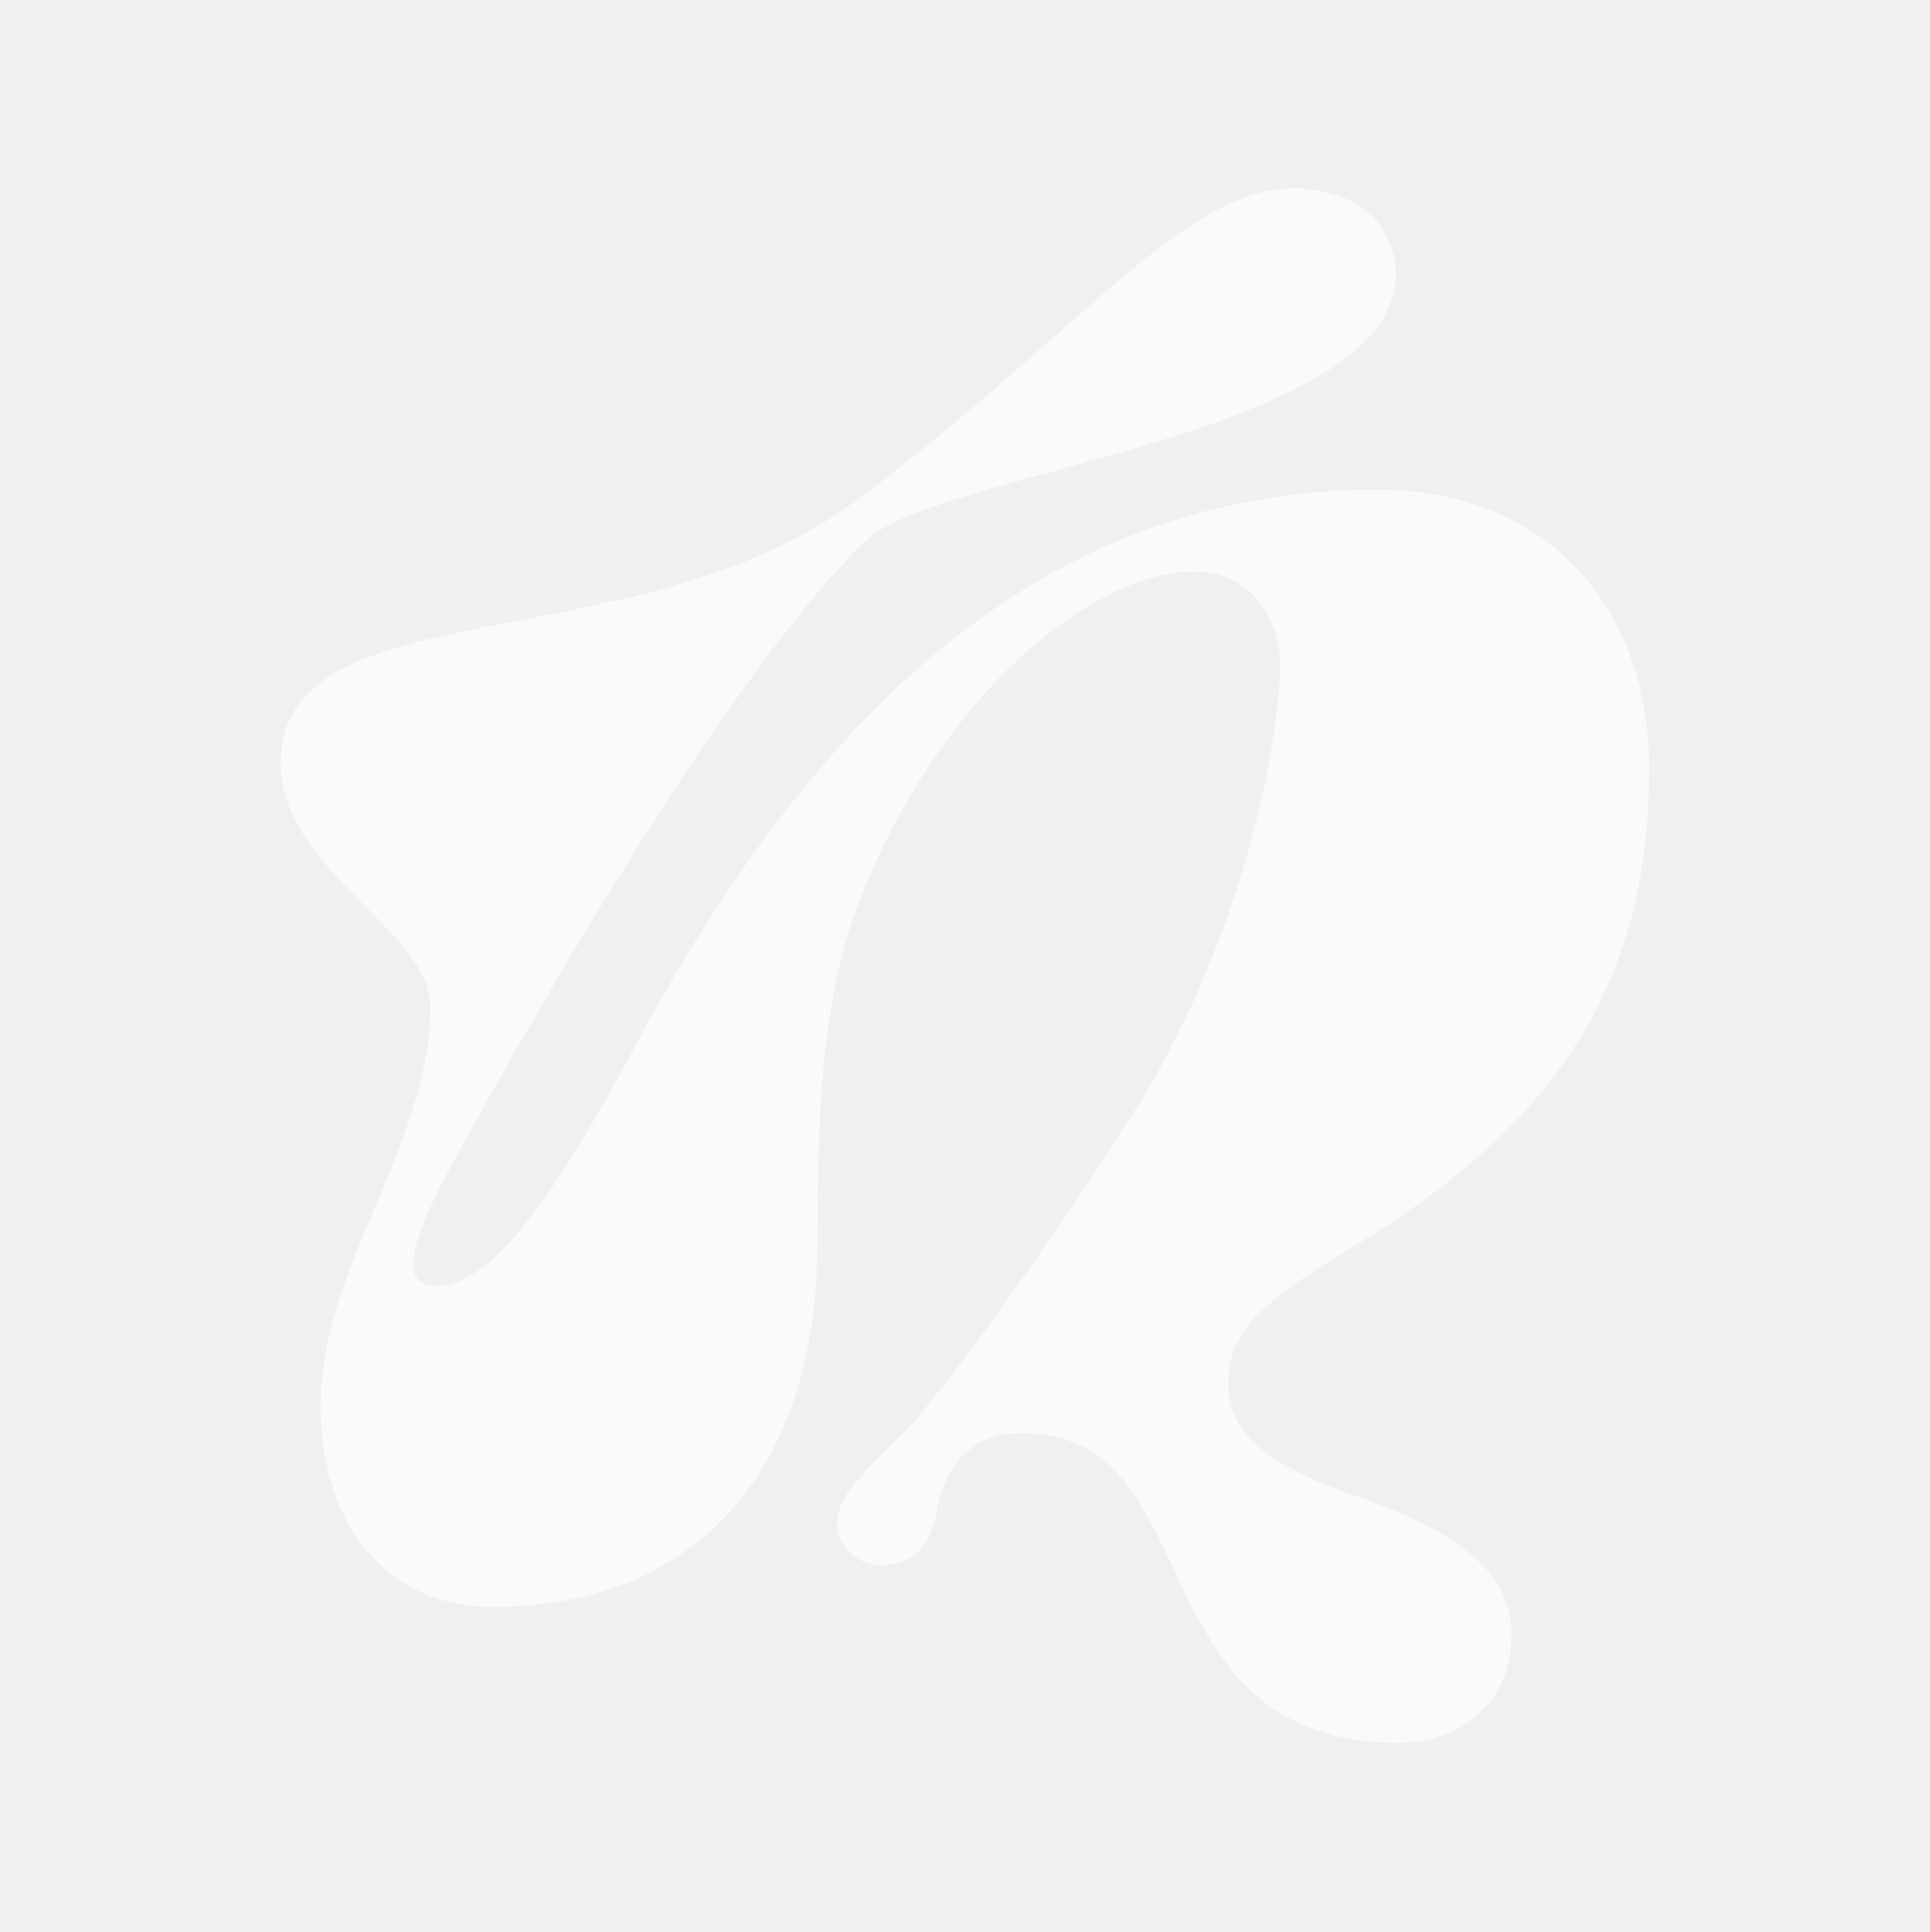
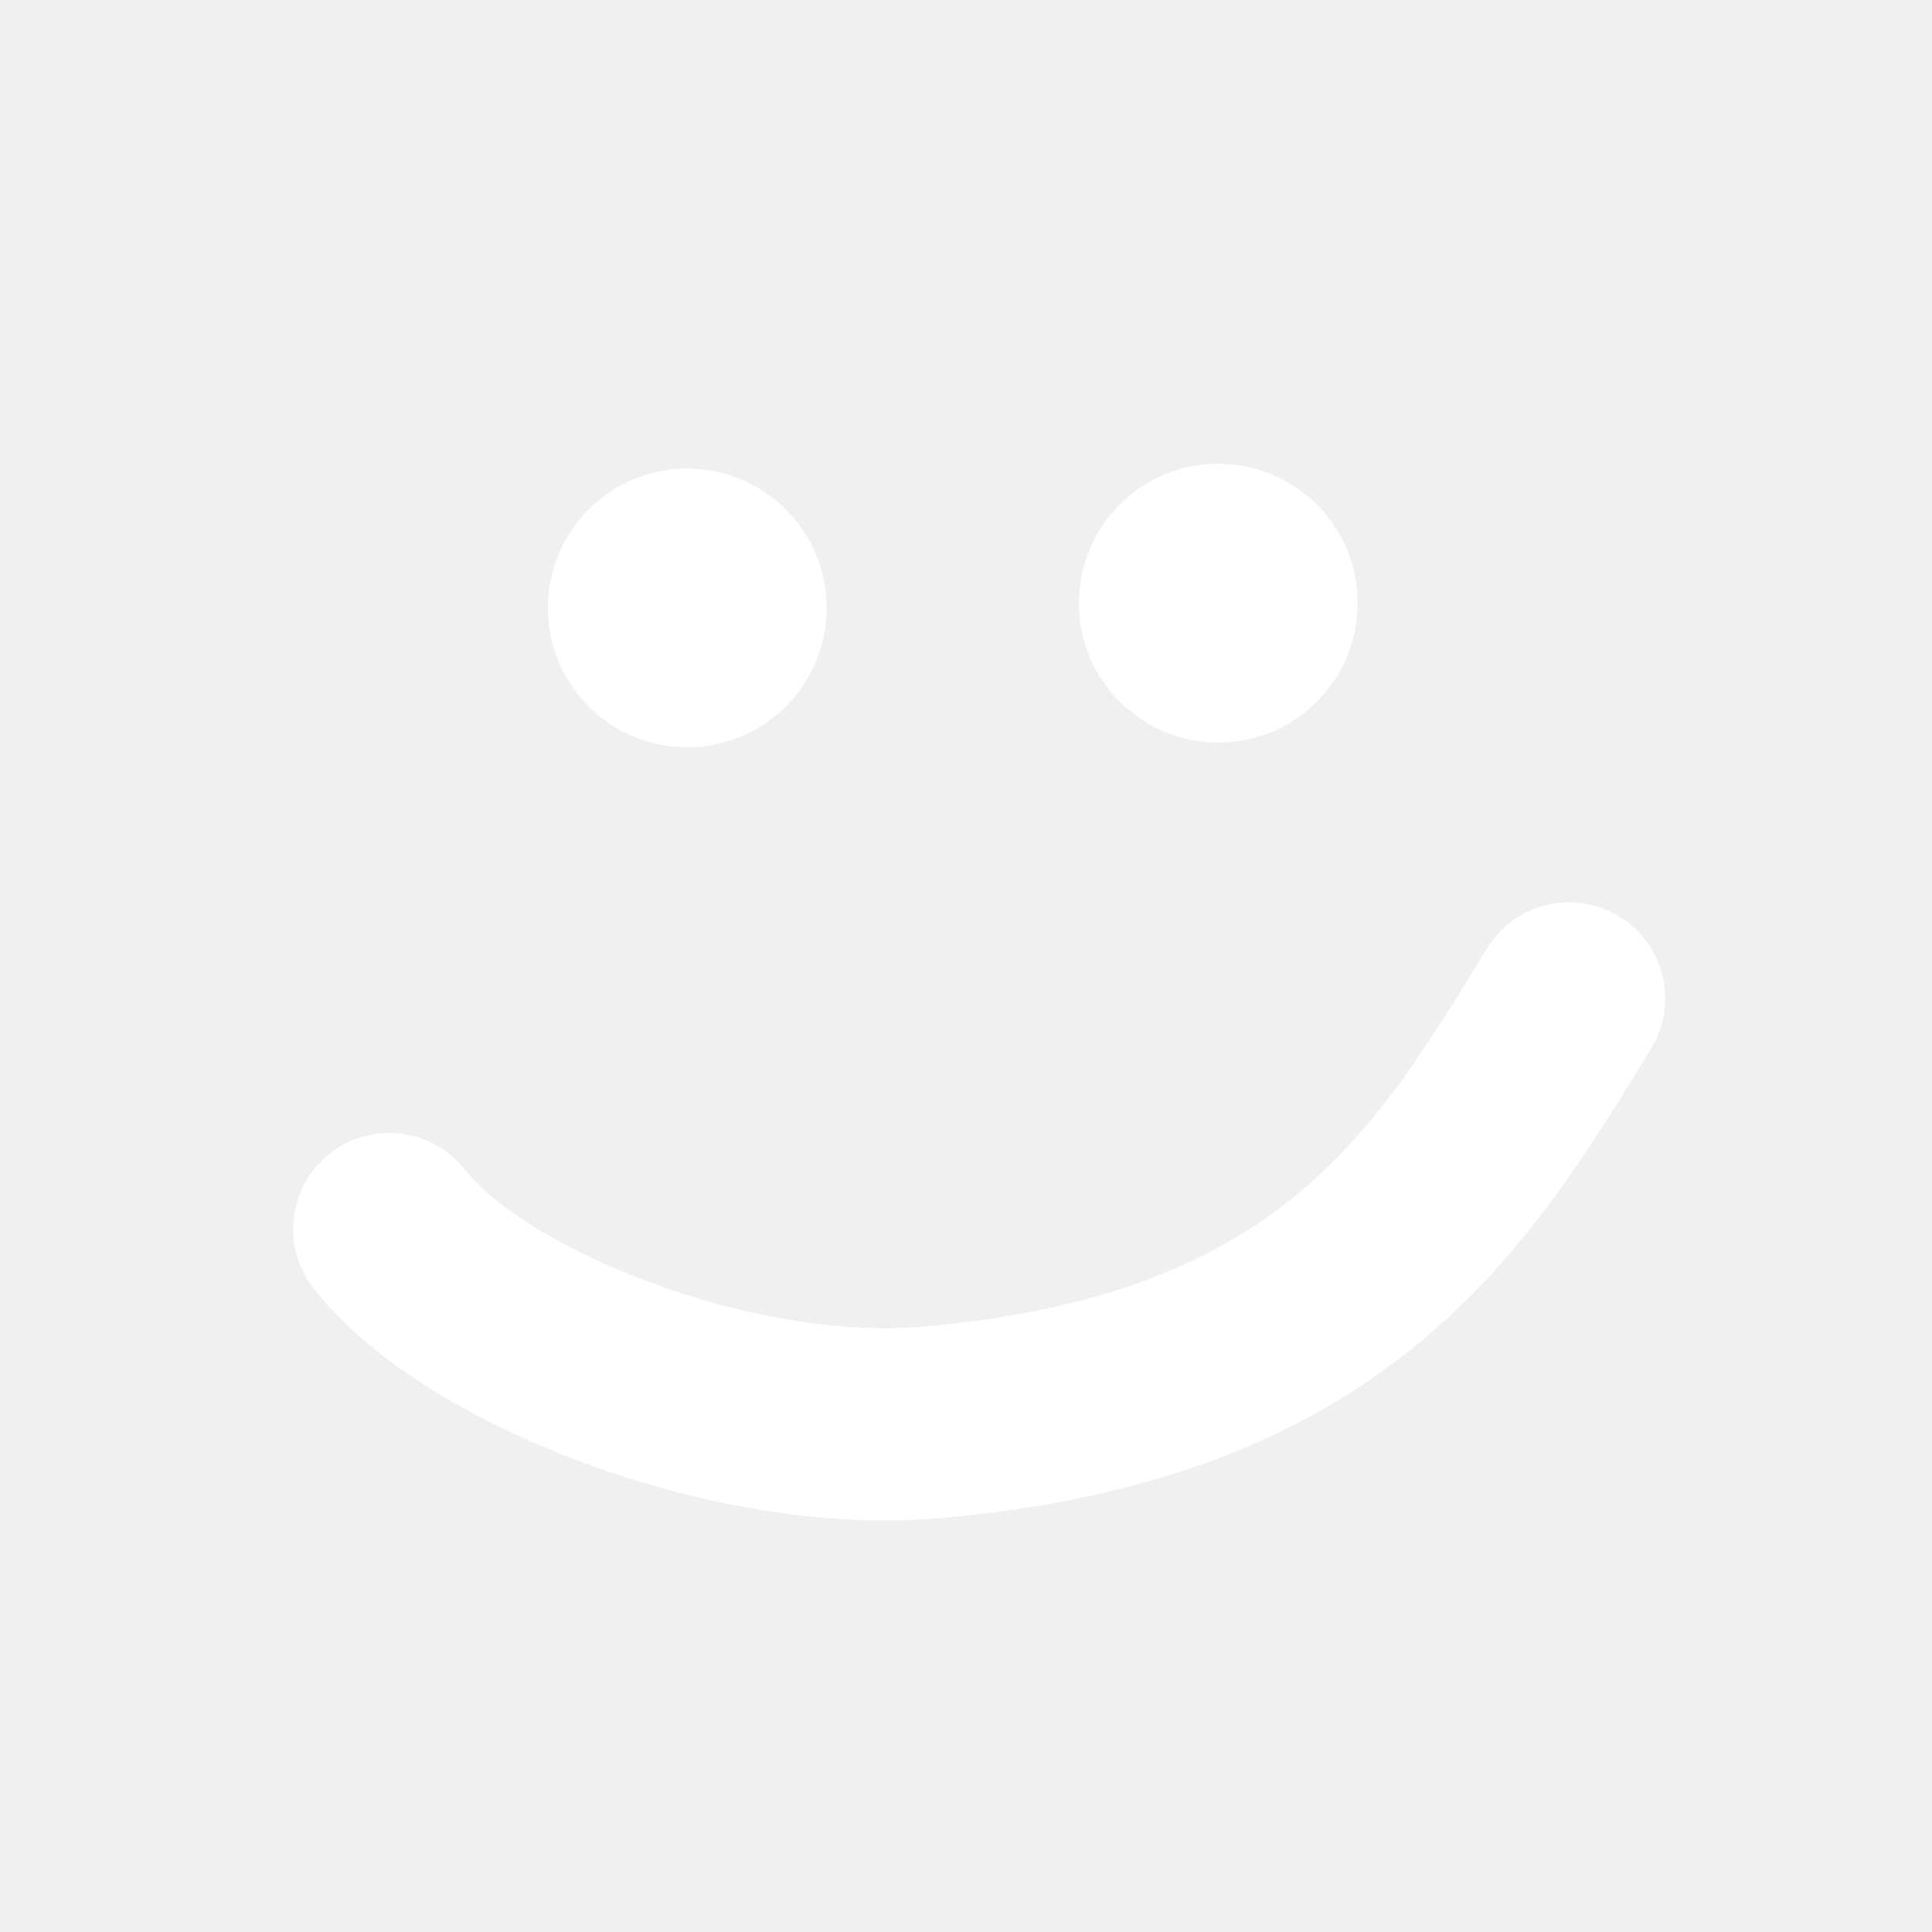
- <svg xmlns="http://www.w3.org/2000/svg" width="1200px" height="1201px" version="1.1" xml:space="preserve" style="fill-rule:evenodd;clip-rule:evenodd;stroke-linejoin:round;stroke-miterlimit:2;">
-   <g transform="matrix(1,0,0,1,-8868,-1409)">
-     <g id="Henri-Symbol" transform="matrix(0.410397,0,0,0.410397,5952.13,1409.18)">
-       <rect x="7105" y="0" width="2924" height="2924" style="fill:none;" />
-       <g transform="matrix(3.02211,0,0,3.02211,7681.52,333.241)">
-         <path d="M457,-16C488,-16 509,1 509,27C509,107 280,126 244,160C186,215 100,356 37,471C13,515 10,534 28,534C53,534 82,499 126,417C222,236 341,135 500,135C582,135 636,191 636,275C636,380 592,451 490,513C438,544 425,558 425,584C425,607 444,624 488,639C543,658 567,679 567,709C567,741 544,763 510,763C378,763 417,608 322,608C293,608 283,627 279,646C276,666 265,674 251,674C238,674 229,664 229,653C229,635 251,622 271,598C292,572 325,529 377,448C418,384 447,296 451,227C452,195 432,176 409,176C355,176 280,240 241,339C221,389 219,448 219,513C219,622 162,695 56,695C4,695 -30,655 -30,594C-30,525 25,463 25,394C25,356 -50,326 -50,272C-50,184 124,222 235,143C344,63 402,-16 457,-16Z" style="fill:rgb(250,250,250);fill-rule:nonzero;" />
-       </g>
-     </g>
-   </g>
+ <svg xmlns="http://www.w3.org/2000/svg" width="600" height="600" viewBox="0 0 600 600" fill="none">
+   <circle cx="213.428" cy="188.801" r="43.282" fill="white" />
+   <circle cx="378.349" cy="187.309" r="43.282" fill="white" />
+   <path d="M120.892 381.707C146.638 414.915 227.03 447.08 288.799 441.78C414.915 430.959 451.108 369.021 487.301 310.067" stroke="white" stroke-width="59.7" stroke-linecap="round" />
</svg>
